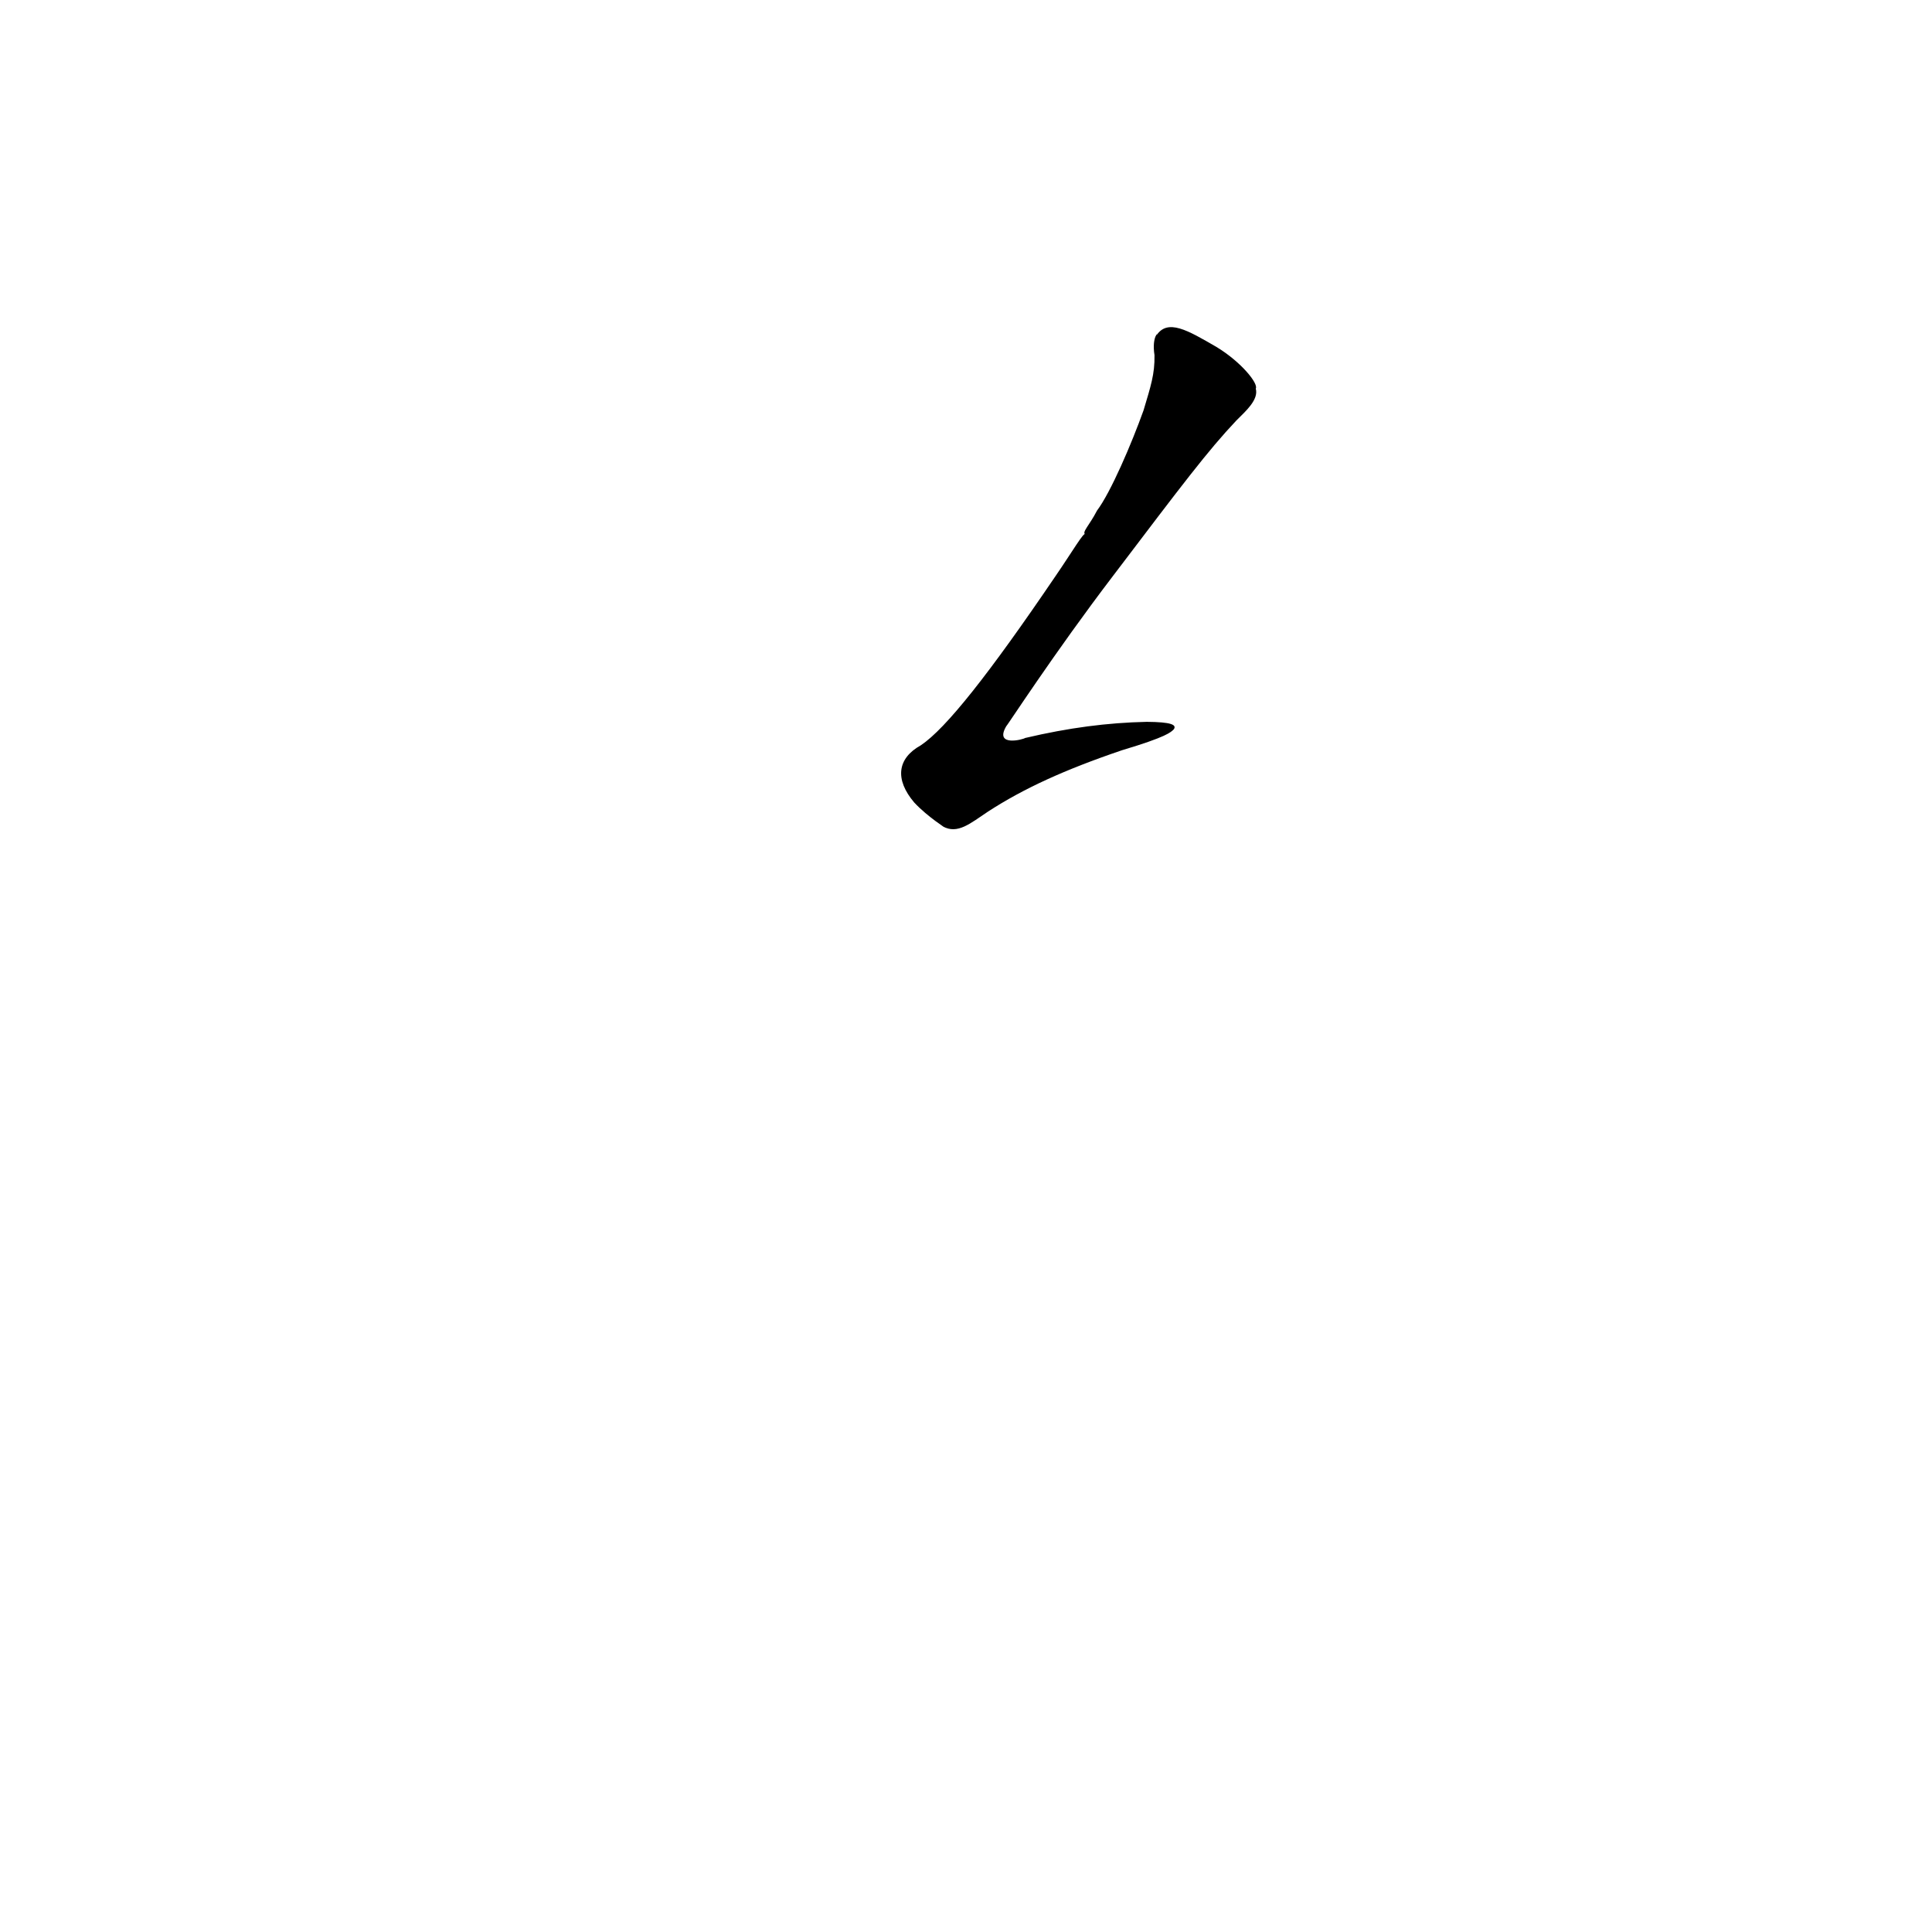
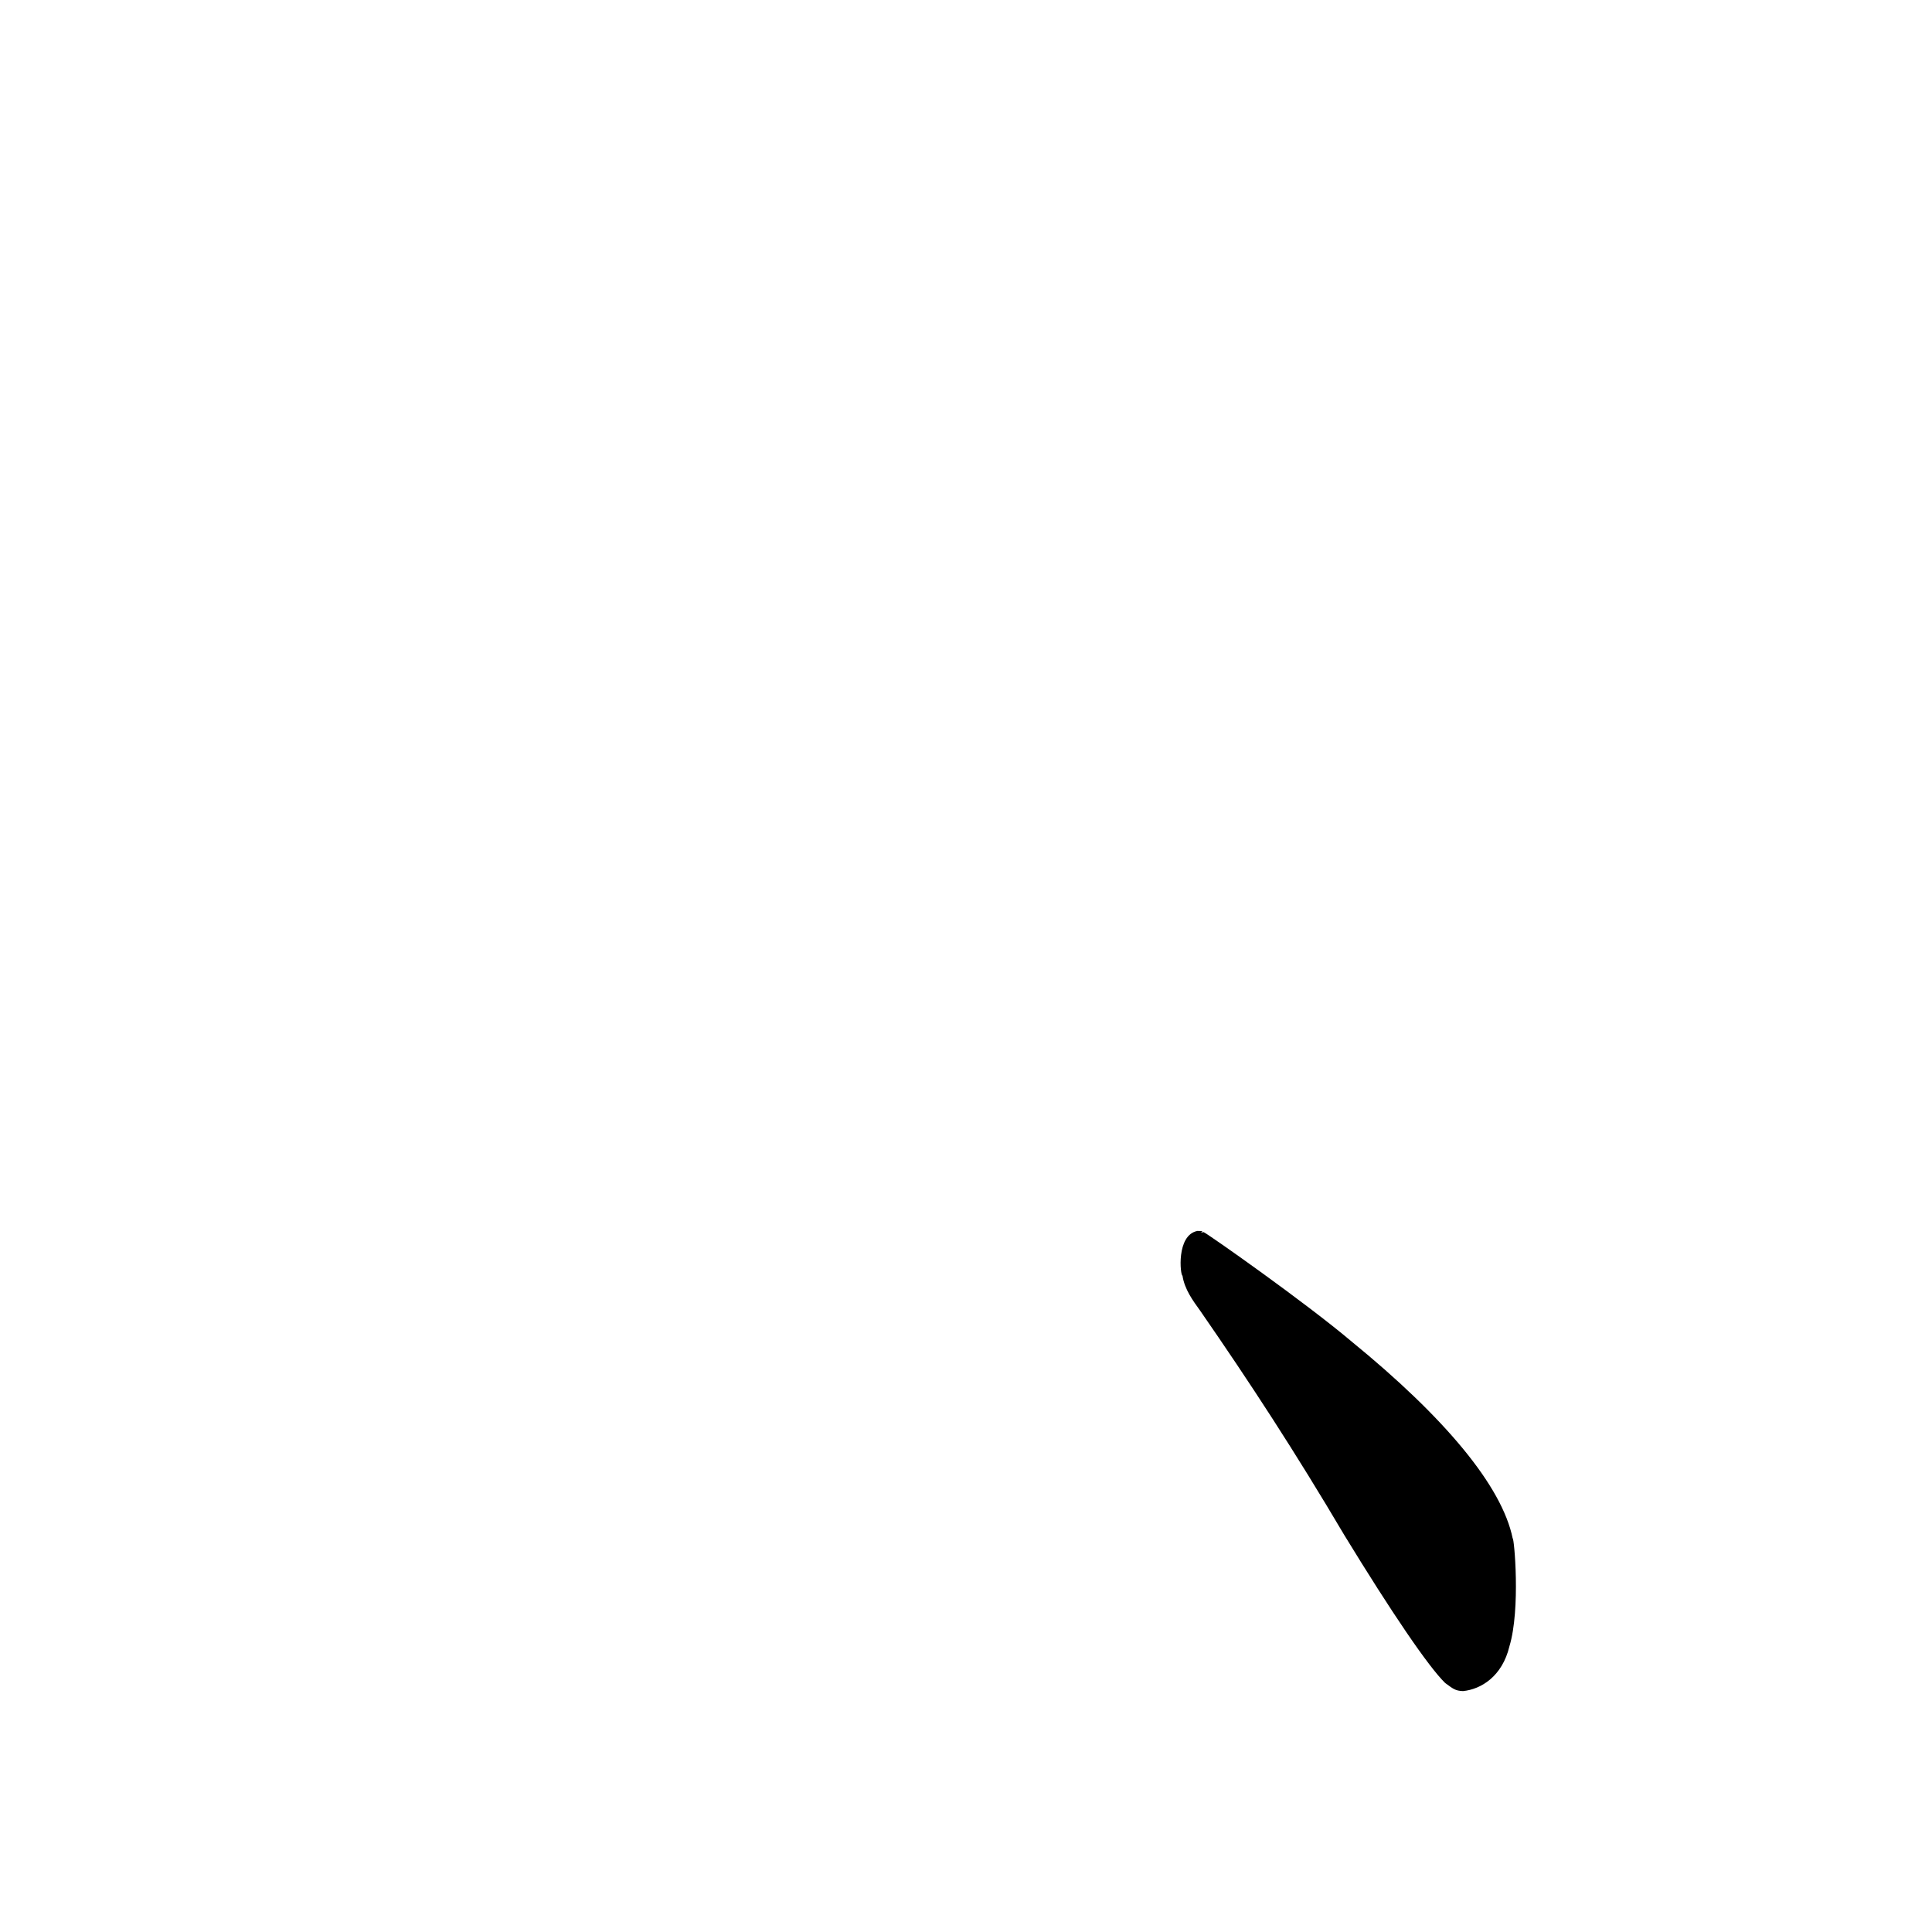
<svg xmlns="http://www.w3.org/2000/svg" height="1024" version="1.1" width="1024">
  <defs />
  <g>
-     <path d="M 612.646 178.216 C 614.713 175.653 610.272 177.777 611.908 188.257 C 612.091 198.329 609.874 204.833 606.115 217.45 C 599.846 234.969 588.758 260.89 581.44 270.63 C 577.339 278.572 573.209 282.201 575.257 283.253 C 574.793 281.225 568.289 292.505 559.461 305.318 C 524.241 357.19 501.446 386.061 488.059 395.022 C 475.49 401.989 474.204 413.146 484.549 425.335 C 491.891 433.221 501.964 439.25 499.717 438.022 C 507.59 442.331 514.192 436.463 523.76 430.099 C 542.455 417.987 564.049 408.033 594.703 397.631 C 618.474 390.528 620.567 388.109 622.164 386.525 C 623.748 384.126 620.795 382.688 607.786 382.589 C 587.002 383.055 566.518 385.688 543.295 391.158 C 542.541 391.882 526.707 396.092 533.387 384.82 C 533.359 385.397 558.757 346.092 590.036 305.091 C 626.804 256.638 640.216 238.818 655.336 222.83 C 660.281 217.88 667.185 211.881 665.591 205.973 C 667.076 203.272 657.777 191.741 644.624 183.814 C 629.671 175.188 618.633 168.423 612.646 178.216" fill="rgb(0, 0, 0)" opacity="1.0" stroke-width="1.0" />
+     <path d="M 634.681 652.417 C 623.264 654.597 625.603 676.196 626.738 676.108 C 627.814 683.351 632.342 689.482 636.051 694.605 C 662.456 732.742 686.488 769.589 712.529 813.667 C 737.745 854.931 757.192 883.497 765.956 892.011 C 769.992 894.929 771.222 896.192 775.435 896.313 C 784.96 895.362 796.22 888.566 800.033 872.554 C 806.018 852.791 802.517 814.766 801.754 815.395 C 796.106 787.66 765.768 751.343 716.593 711.215 C 691.969 690.369 640.877 654.471 637.987 653.058 C 633.409 653.899 640.788 652.371 634.681 652.417" fill="rgb(0, 0, 0)" opacity="0.999" stroke-width="1.0" />
  </g>
</svg>
